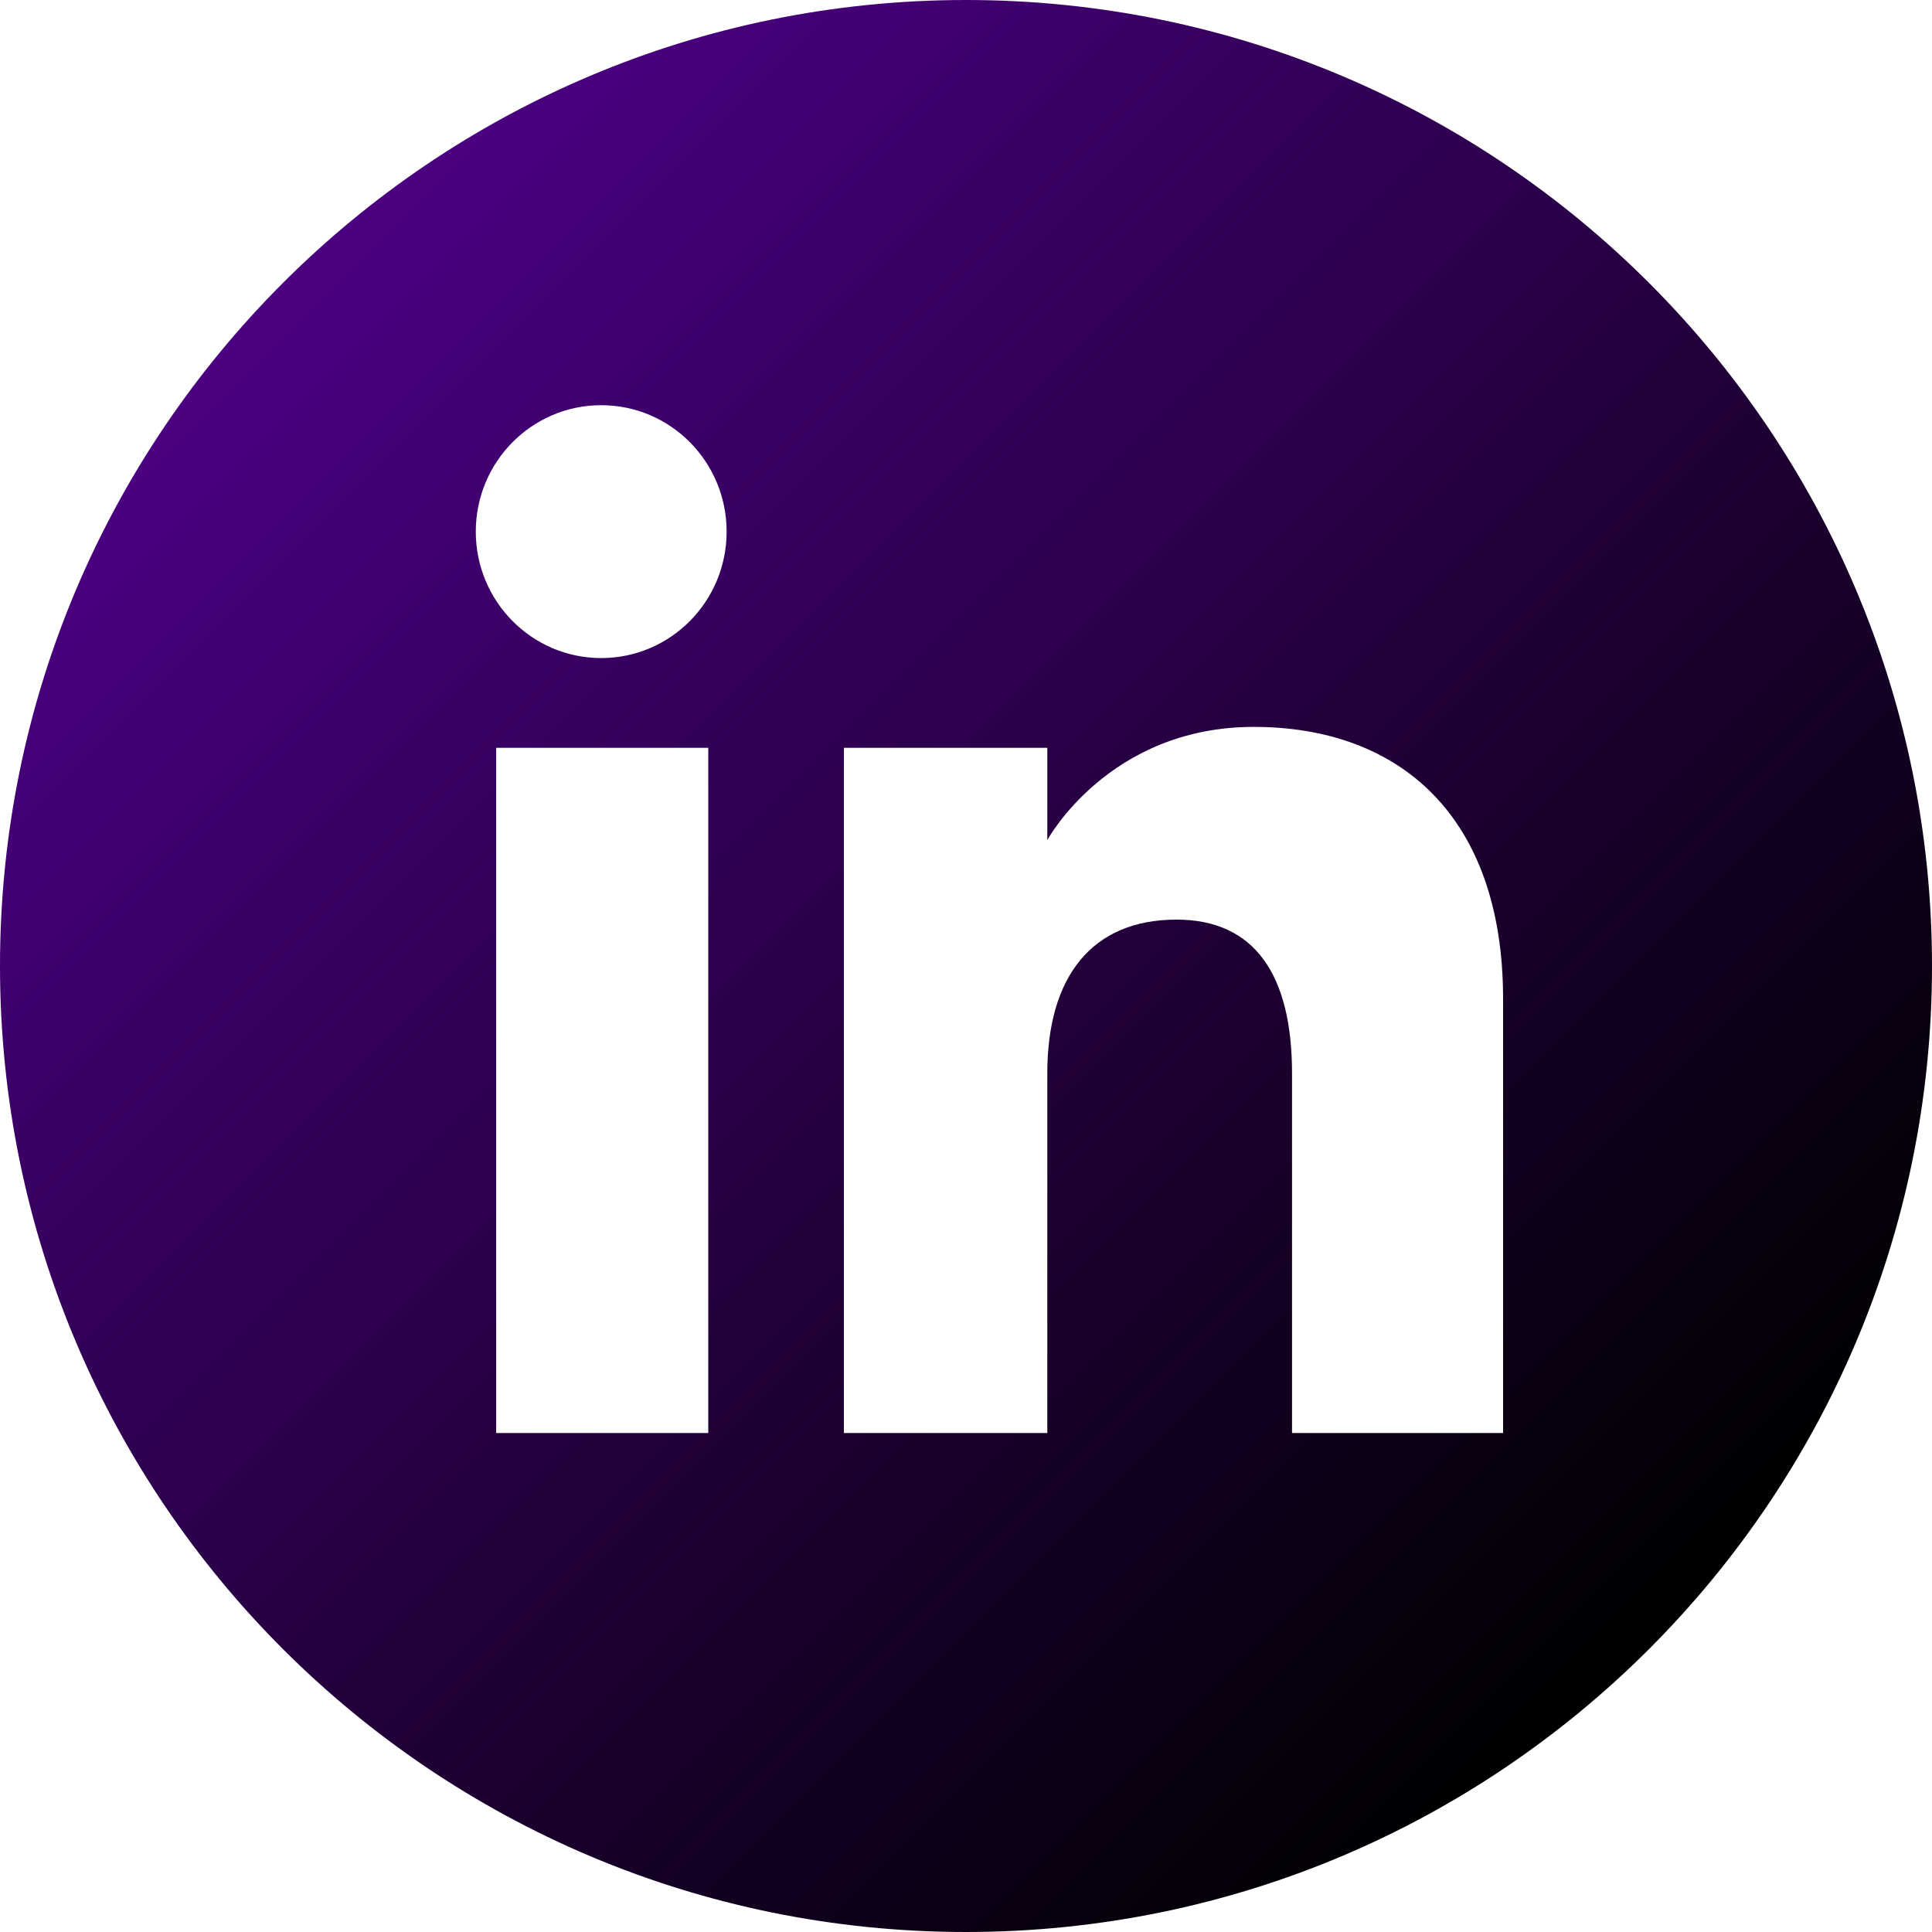
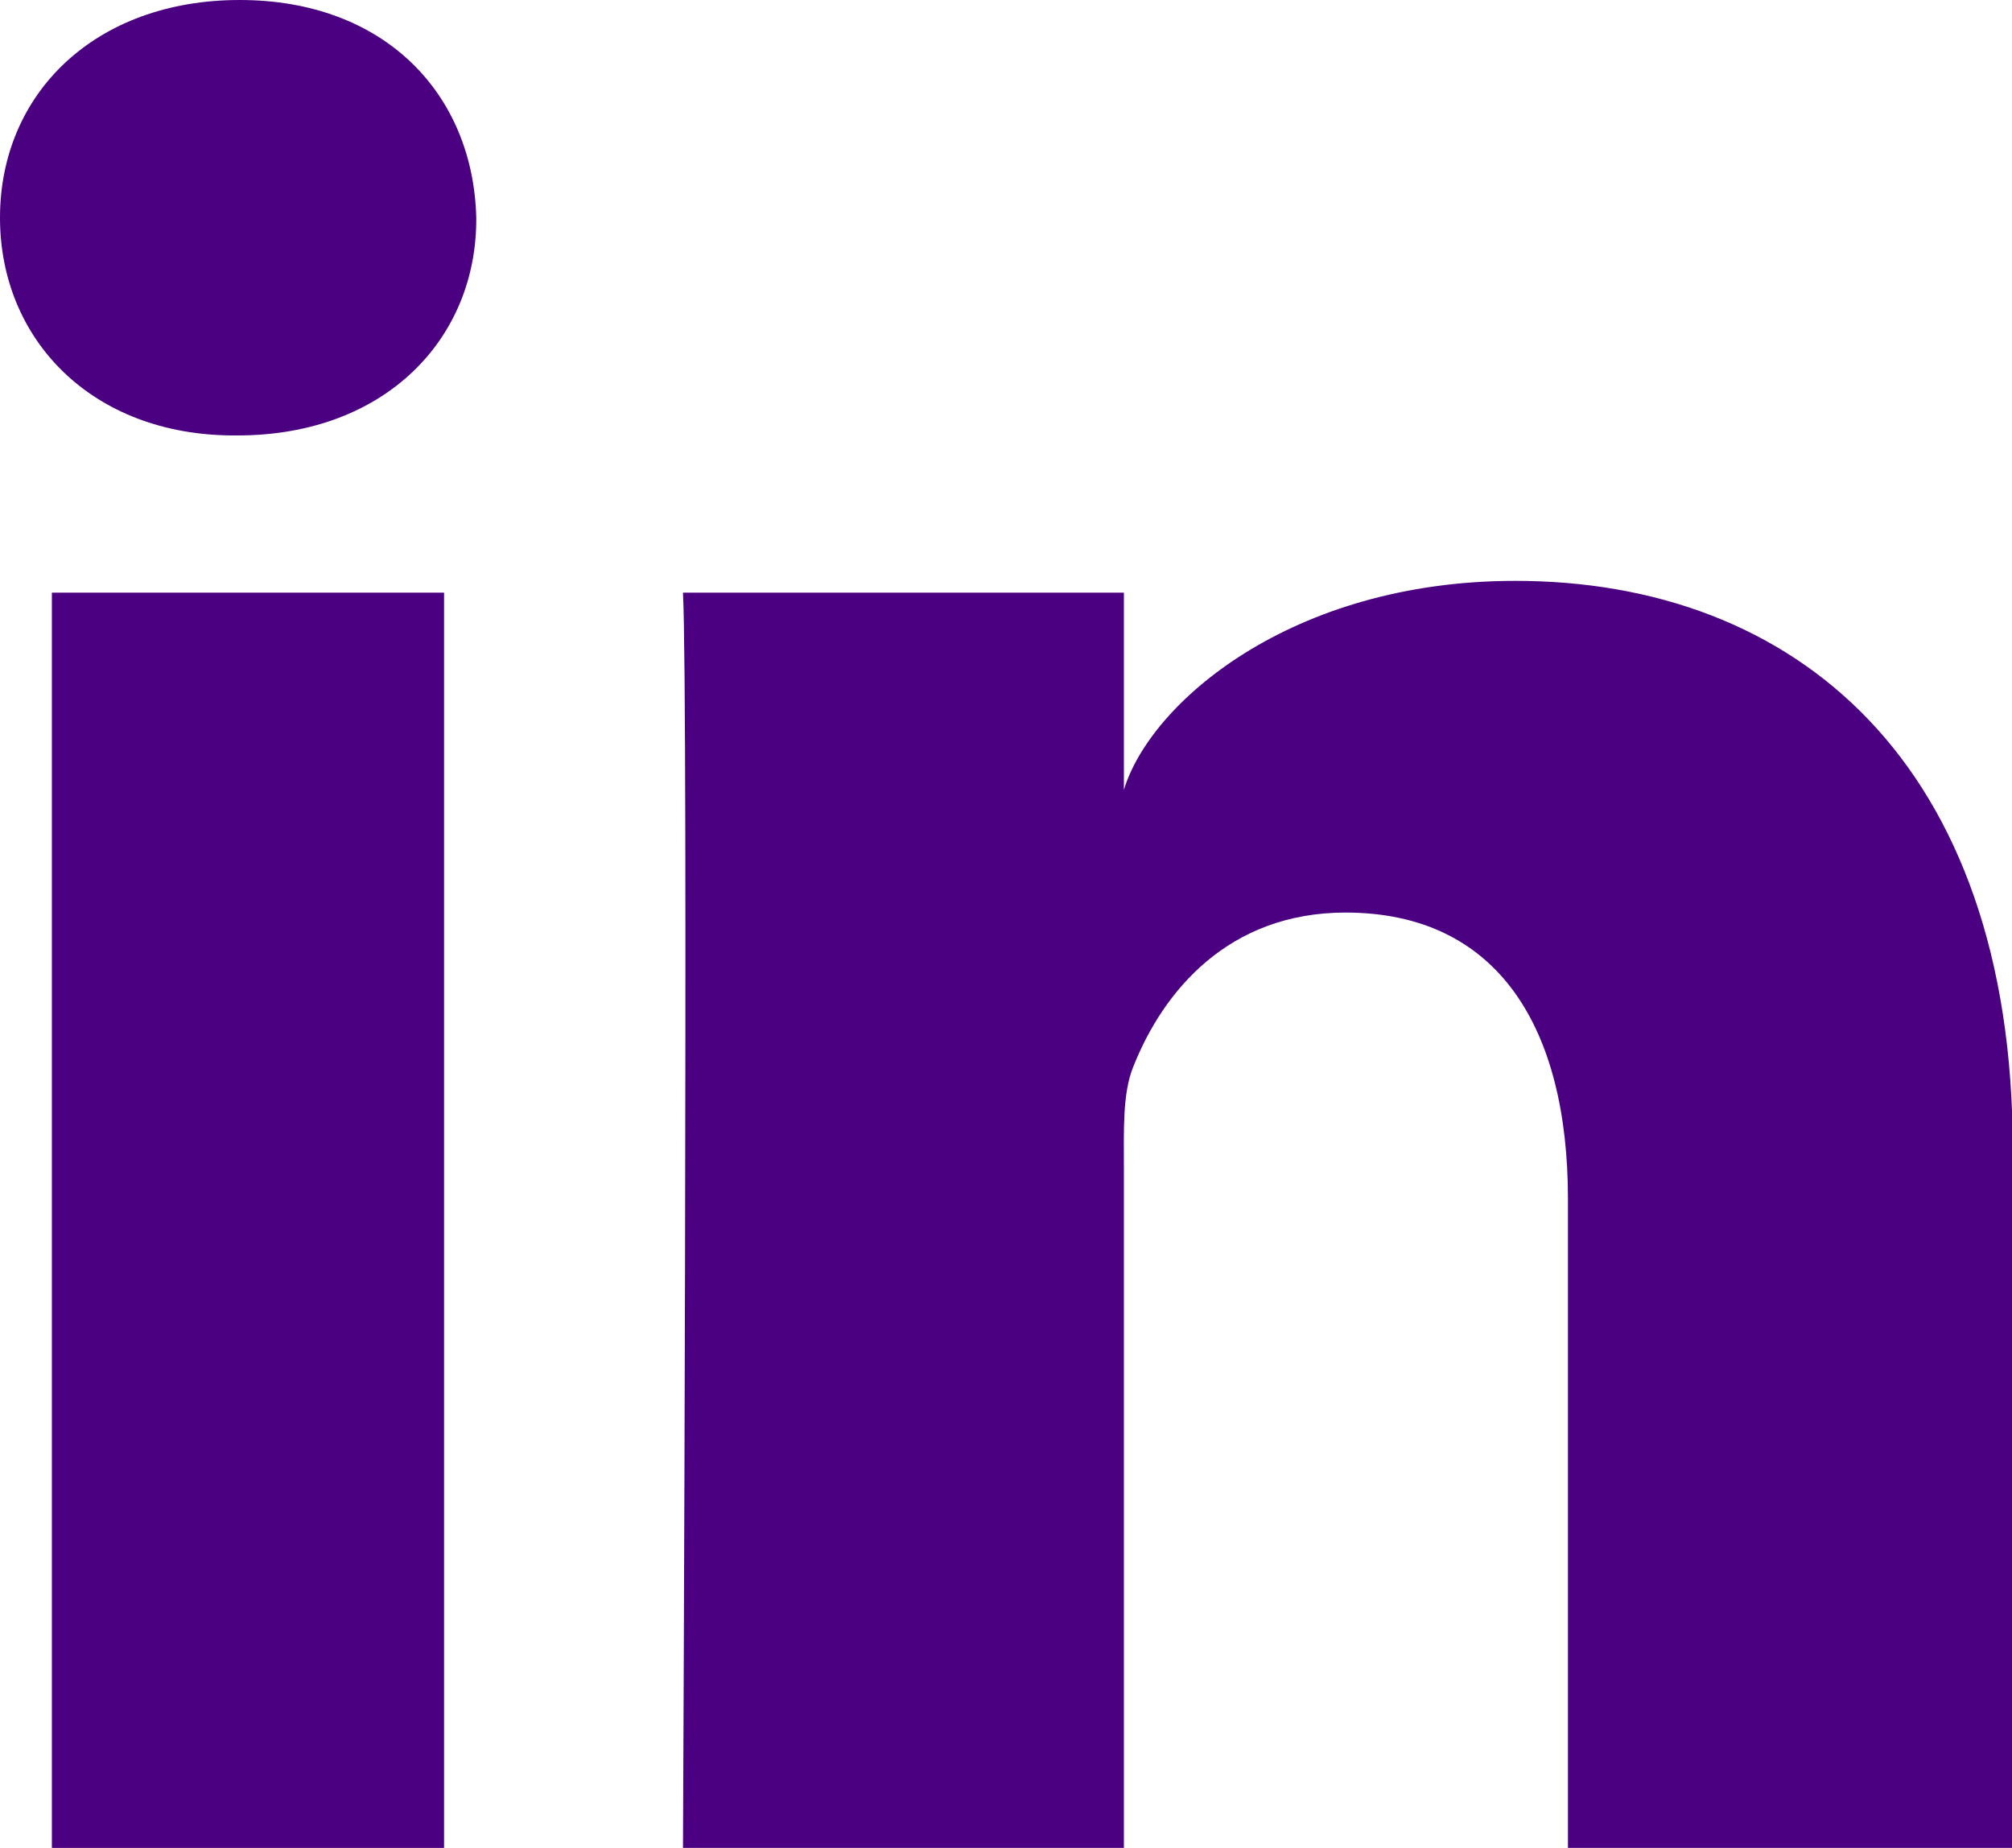
- <svg xmlns="http://www.w3.org/2000/svg" viewBox="7.025 7.025 497.951 497.951" fill="#000000">
+ <svg xmlns="http://www.w3.org/2000/svg" fill="#4B0082" version="1.1" id="Layer_1" viewBox="-271 283.9 256 235.1" xml:space="preserve">
  <g id="SVGRepo_bgCarrier" stroke-width="0" />
  <g id="SVGRepo_tracerCarrier" stroke-linecap="round" stroke-linejoin="round" />
  <g id="SVGRepo_iconCarrier">
-     <linearGradient id="a" gradientUnits="userSpaceOnUse" x1="-974.482" y1="1306.773" x2="-622.378" y2="1658.877" gradientTransform="translate(1054.43 -1226.825)">
-       <stop offset="0" stop-color="#4B0082" />
-       <stop offset="1" stop-color="4B0082" />
-     </linearGradient>
-     <path d="M256 7.025C118.494 7.025 7.025 118.494 7.025 256S118.494 504.975 256 504.975 504.976 393.506 504.976 256C504.975 118.494 393.504 7.025 256 7.025zm-66.427 369.343h-54.665V199.761h54.665v176.607zM161.98 176.633c-17.853 0-32.326-14.591-32.326-32.587 0-17.998 14.475-32.588 32.326-32.588s32.324 14.59 32.324 32.588c.001 17.997-14.472 32.587-32.324 32.587zm232.45 199.735h-54.4v-92.704c0-25.426-9.658-39.619-29.763-39.619-21.881 0-33.312 14.782-33.312 39.619v92.704h-52.43V199.761h52.43v23.786s15.771-29.173 53.219-29.173c37.449 0 64.257 22.866 64.257 70.169l-.001 111.825z" fill="url(#a)" />
+     <g>
+       <rect x="-264.4" y="359.3" width="49.9" height="159.7" />
+       <path d="M-240.5,283.9c-18.4,0-30.5,11.9-30.5,27.7c0,15.5,11.7,27.7,29.8,27.7h0.4c18.8,0,30.5-12.3,30.4-27.7 C-210.8,295.8-222.1,283.9-240.5,283.9z" />
+       <path d="M-78.2,357.8c-28.6,0-46.5,15.6-49.8,26.6v-25.1h-56.1c0.7,13.3,0,159.7,0,159.7h56.1v-86.3c0-4.9-0.2-9.7,1.2-13.1 c3.8-9.6,12.1-19.6,27-19.6c19.5,0,28.3,14.8,28.3,36.4V519h56.6v-88.8C-14.9,380.8-42.7,357.8-78.2,357.8z" />
+     </g>
  </g>
</svg>
